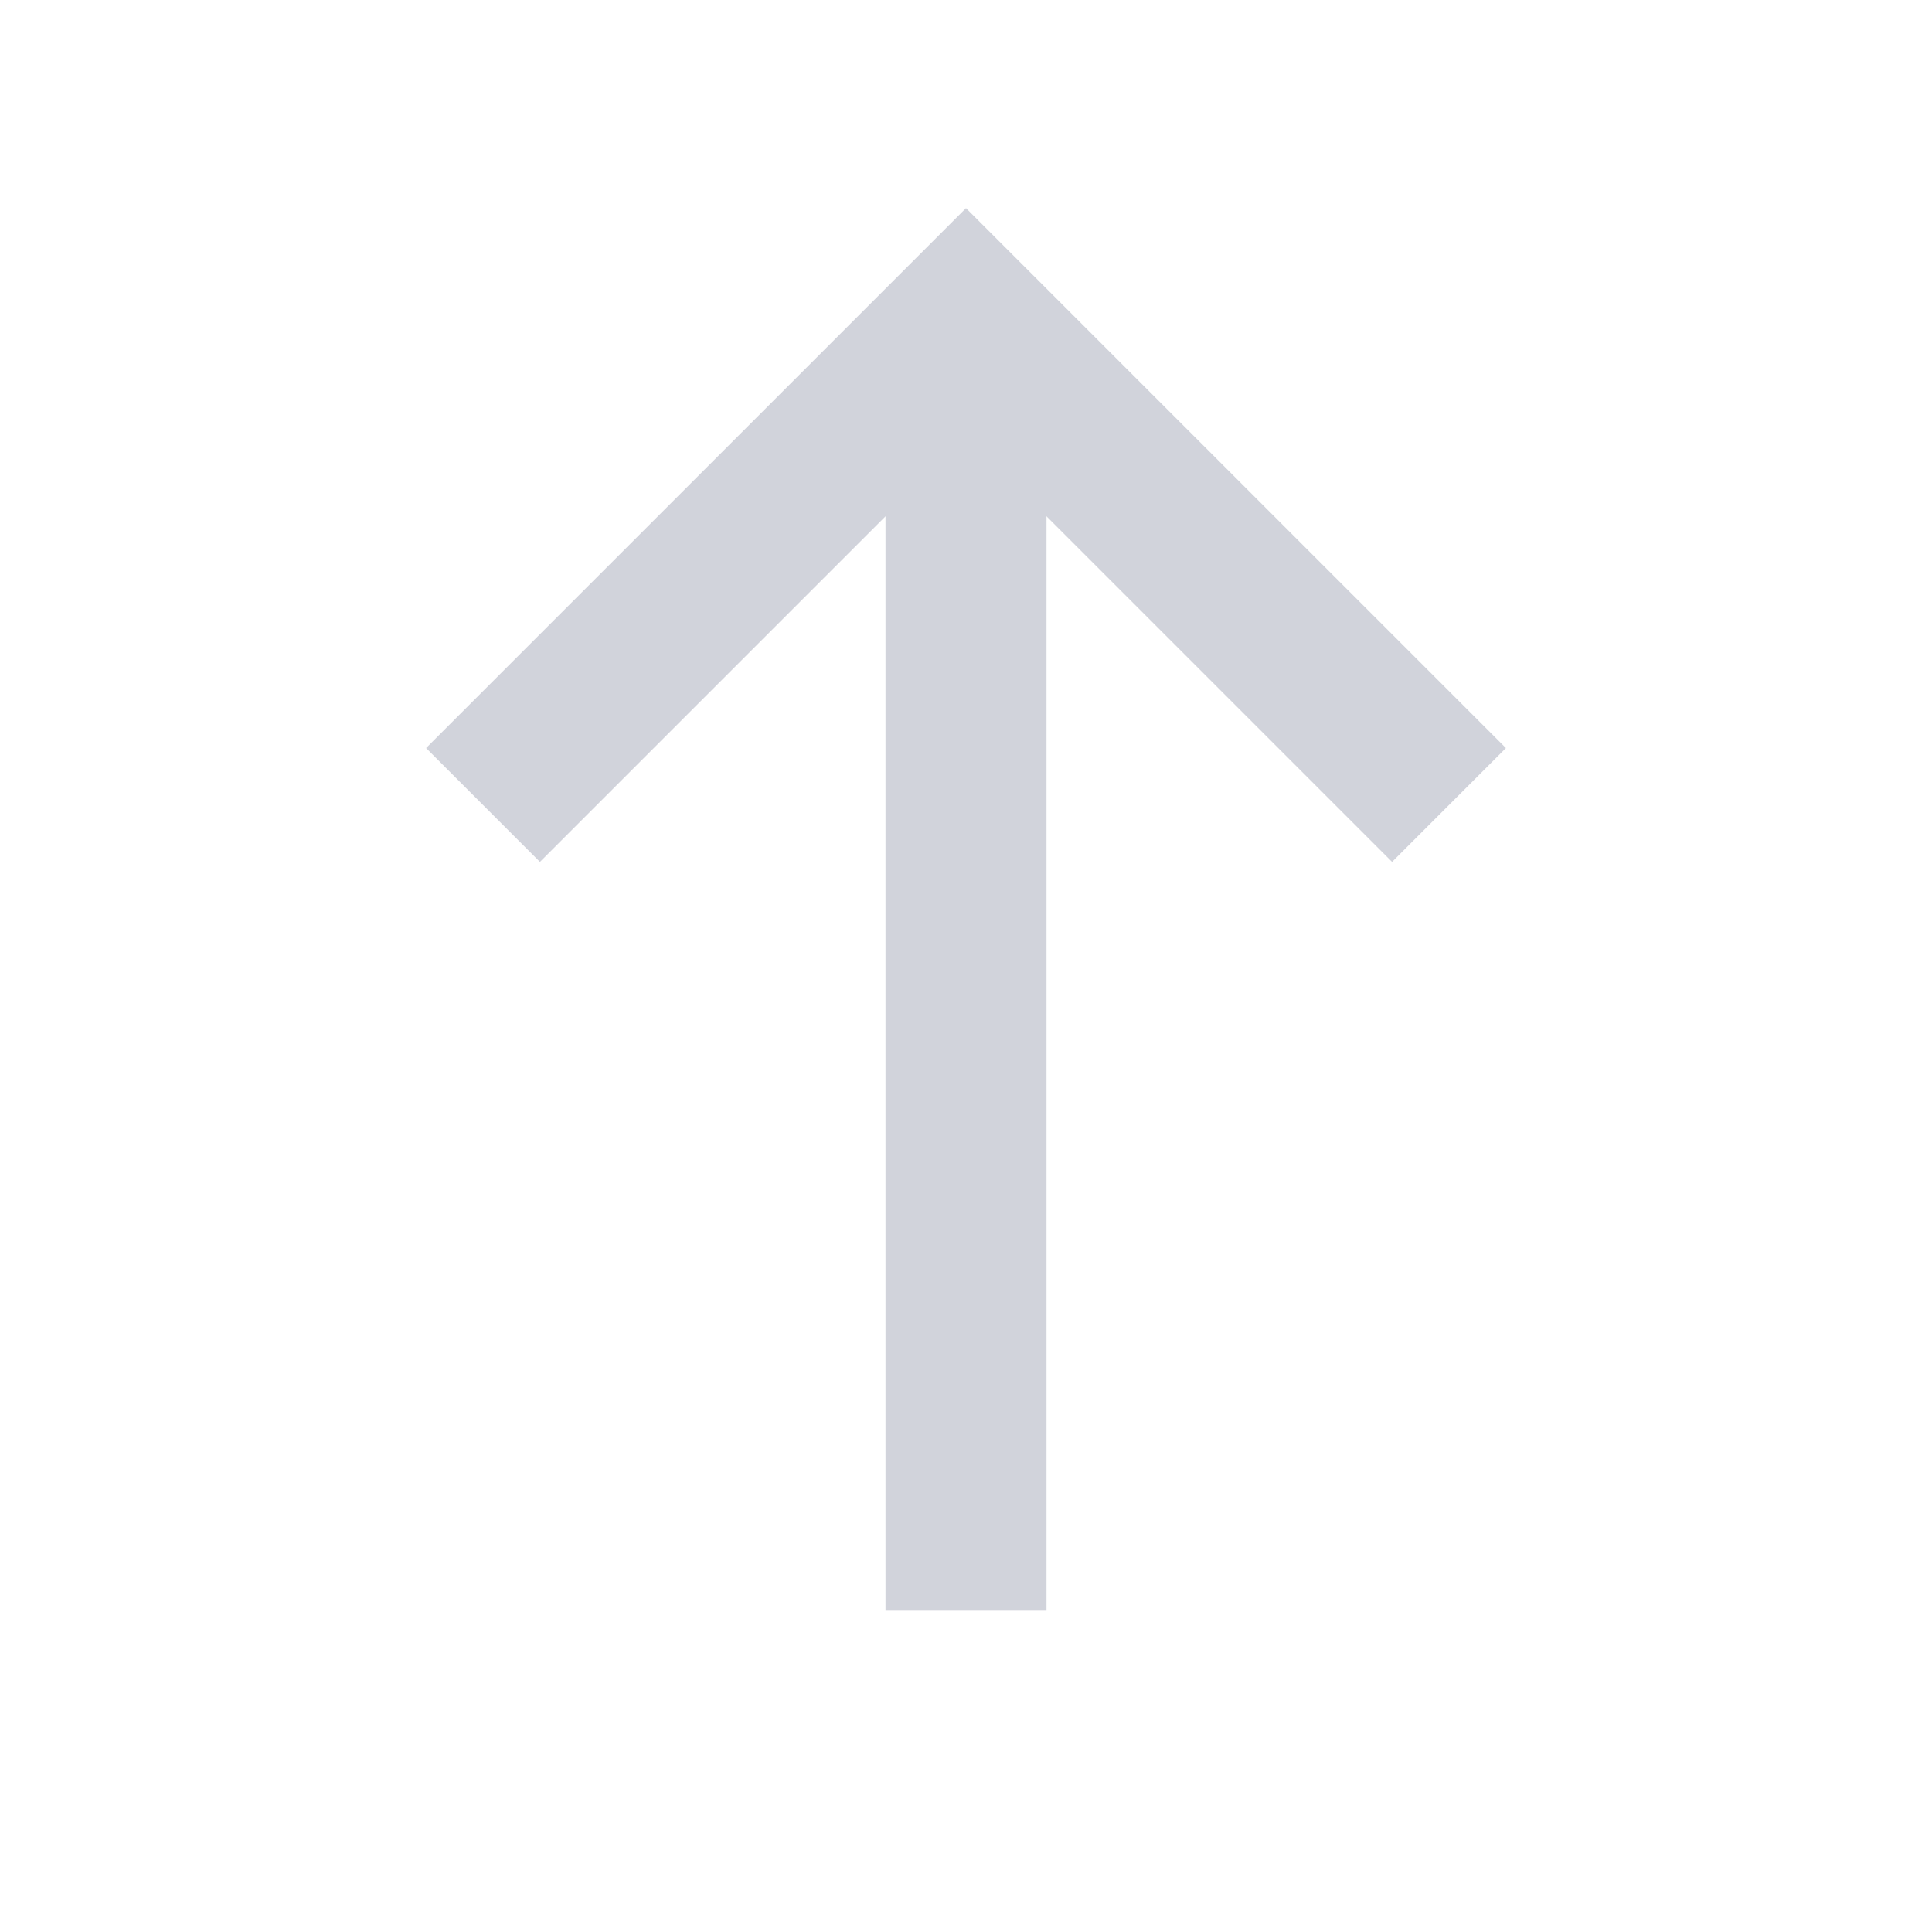
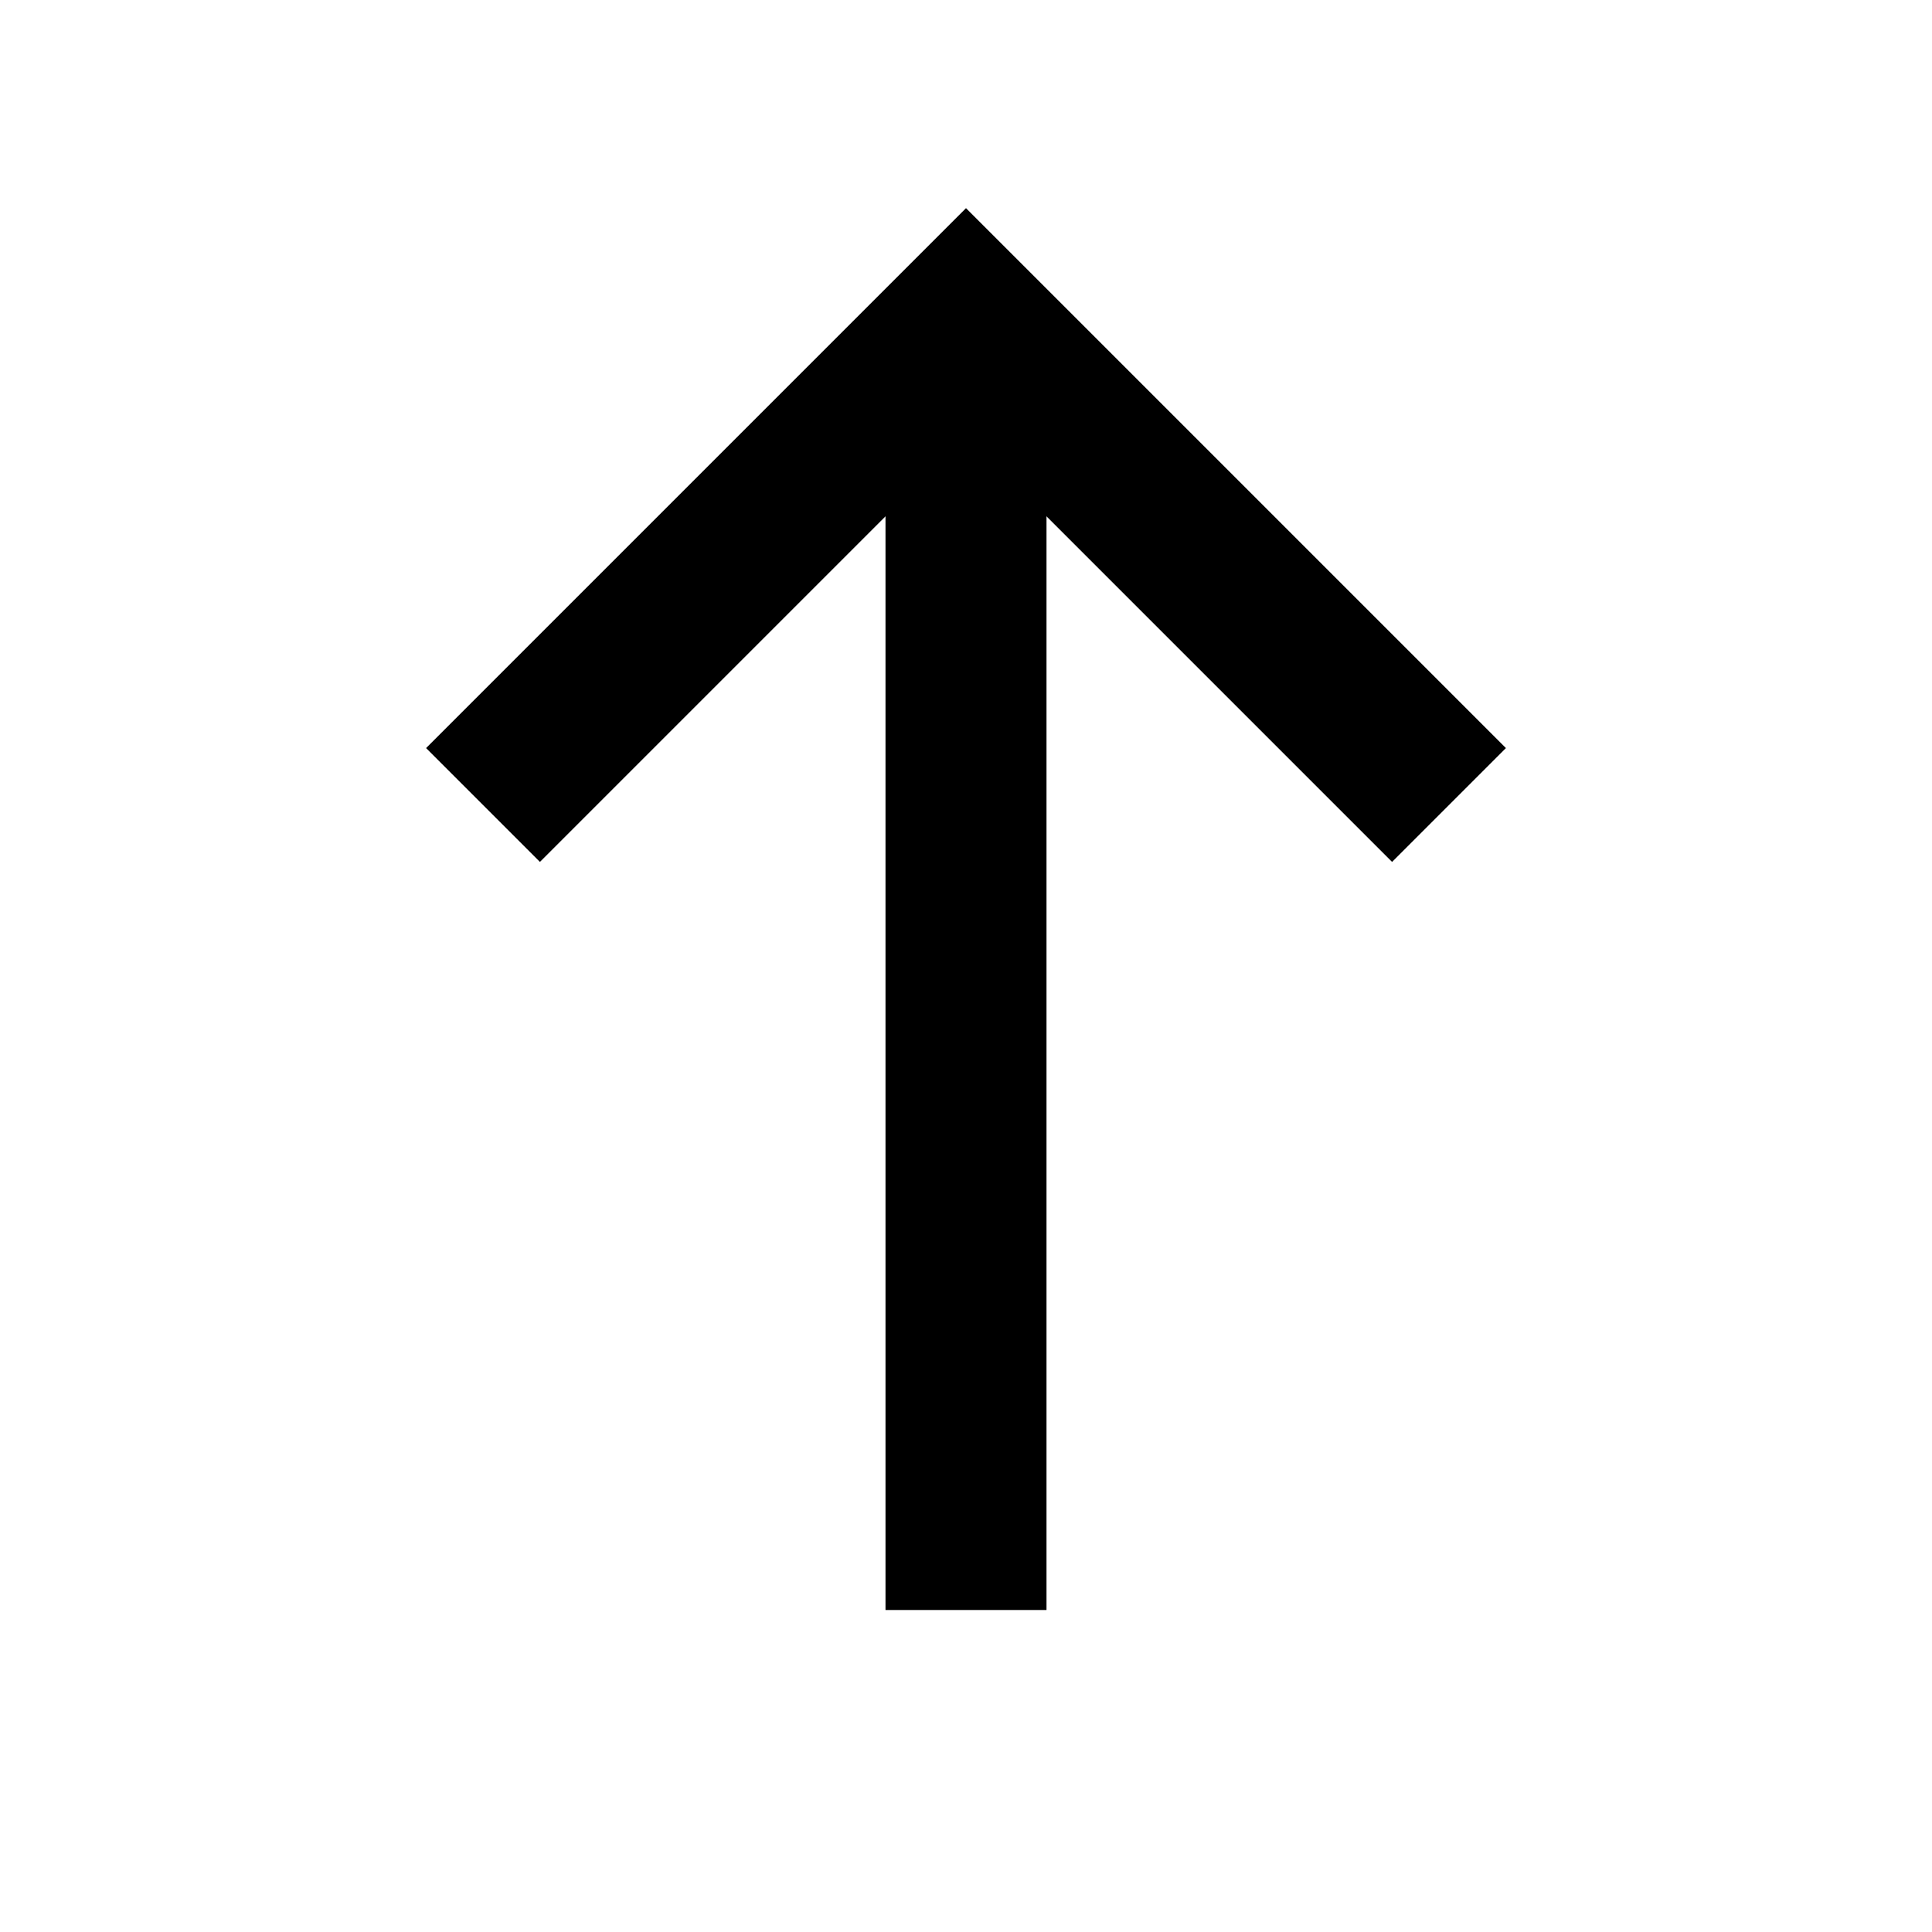
- <svg xmlns="http://www.w3.org/2000/svg" width="24" height="24" viewBox="0 0 24 24" fill="none" stroke="#D1D3DB" stroke-width="2" stroke-linecap="butt" stroke-linejoin="miter">
+ <svg xmlns="http://www.w3.org/2000/svg" width="24" height="24" viewBox="0 0 24 24" fill="none" stroke="currentColor" stroke-width="2" stroke-linecap="butt" stroke-linejoin="miter">
  <line x1="12" y1="20" x2="12" y2="4" />
  <polyline points="6 10 12 4 18 10" />
</svg>
